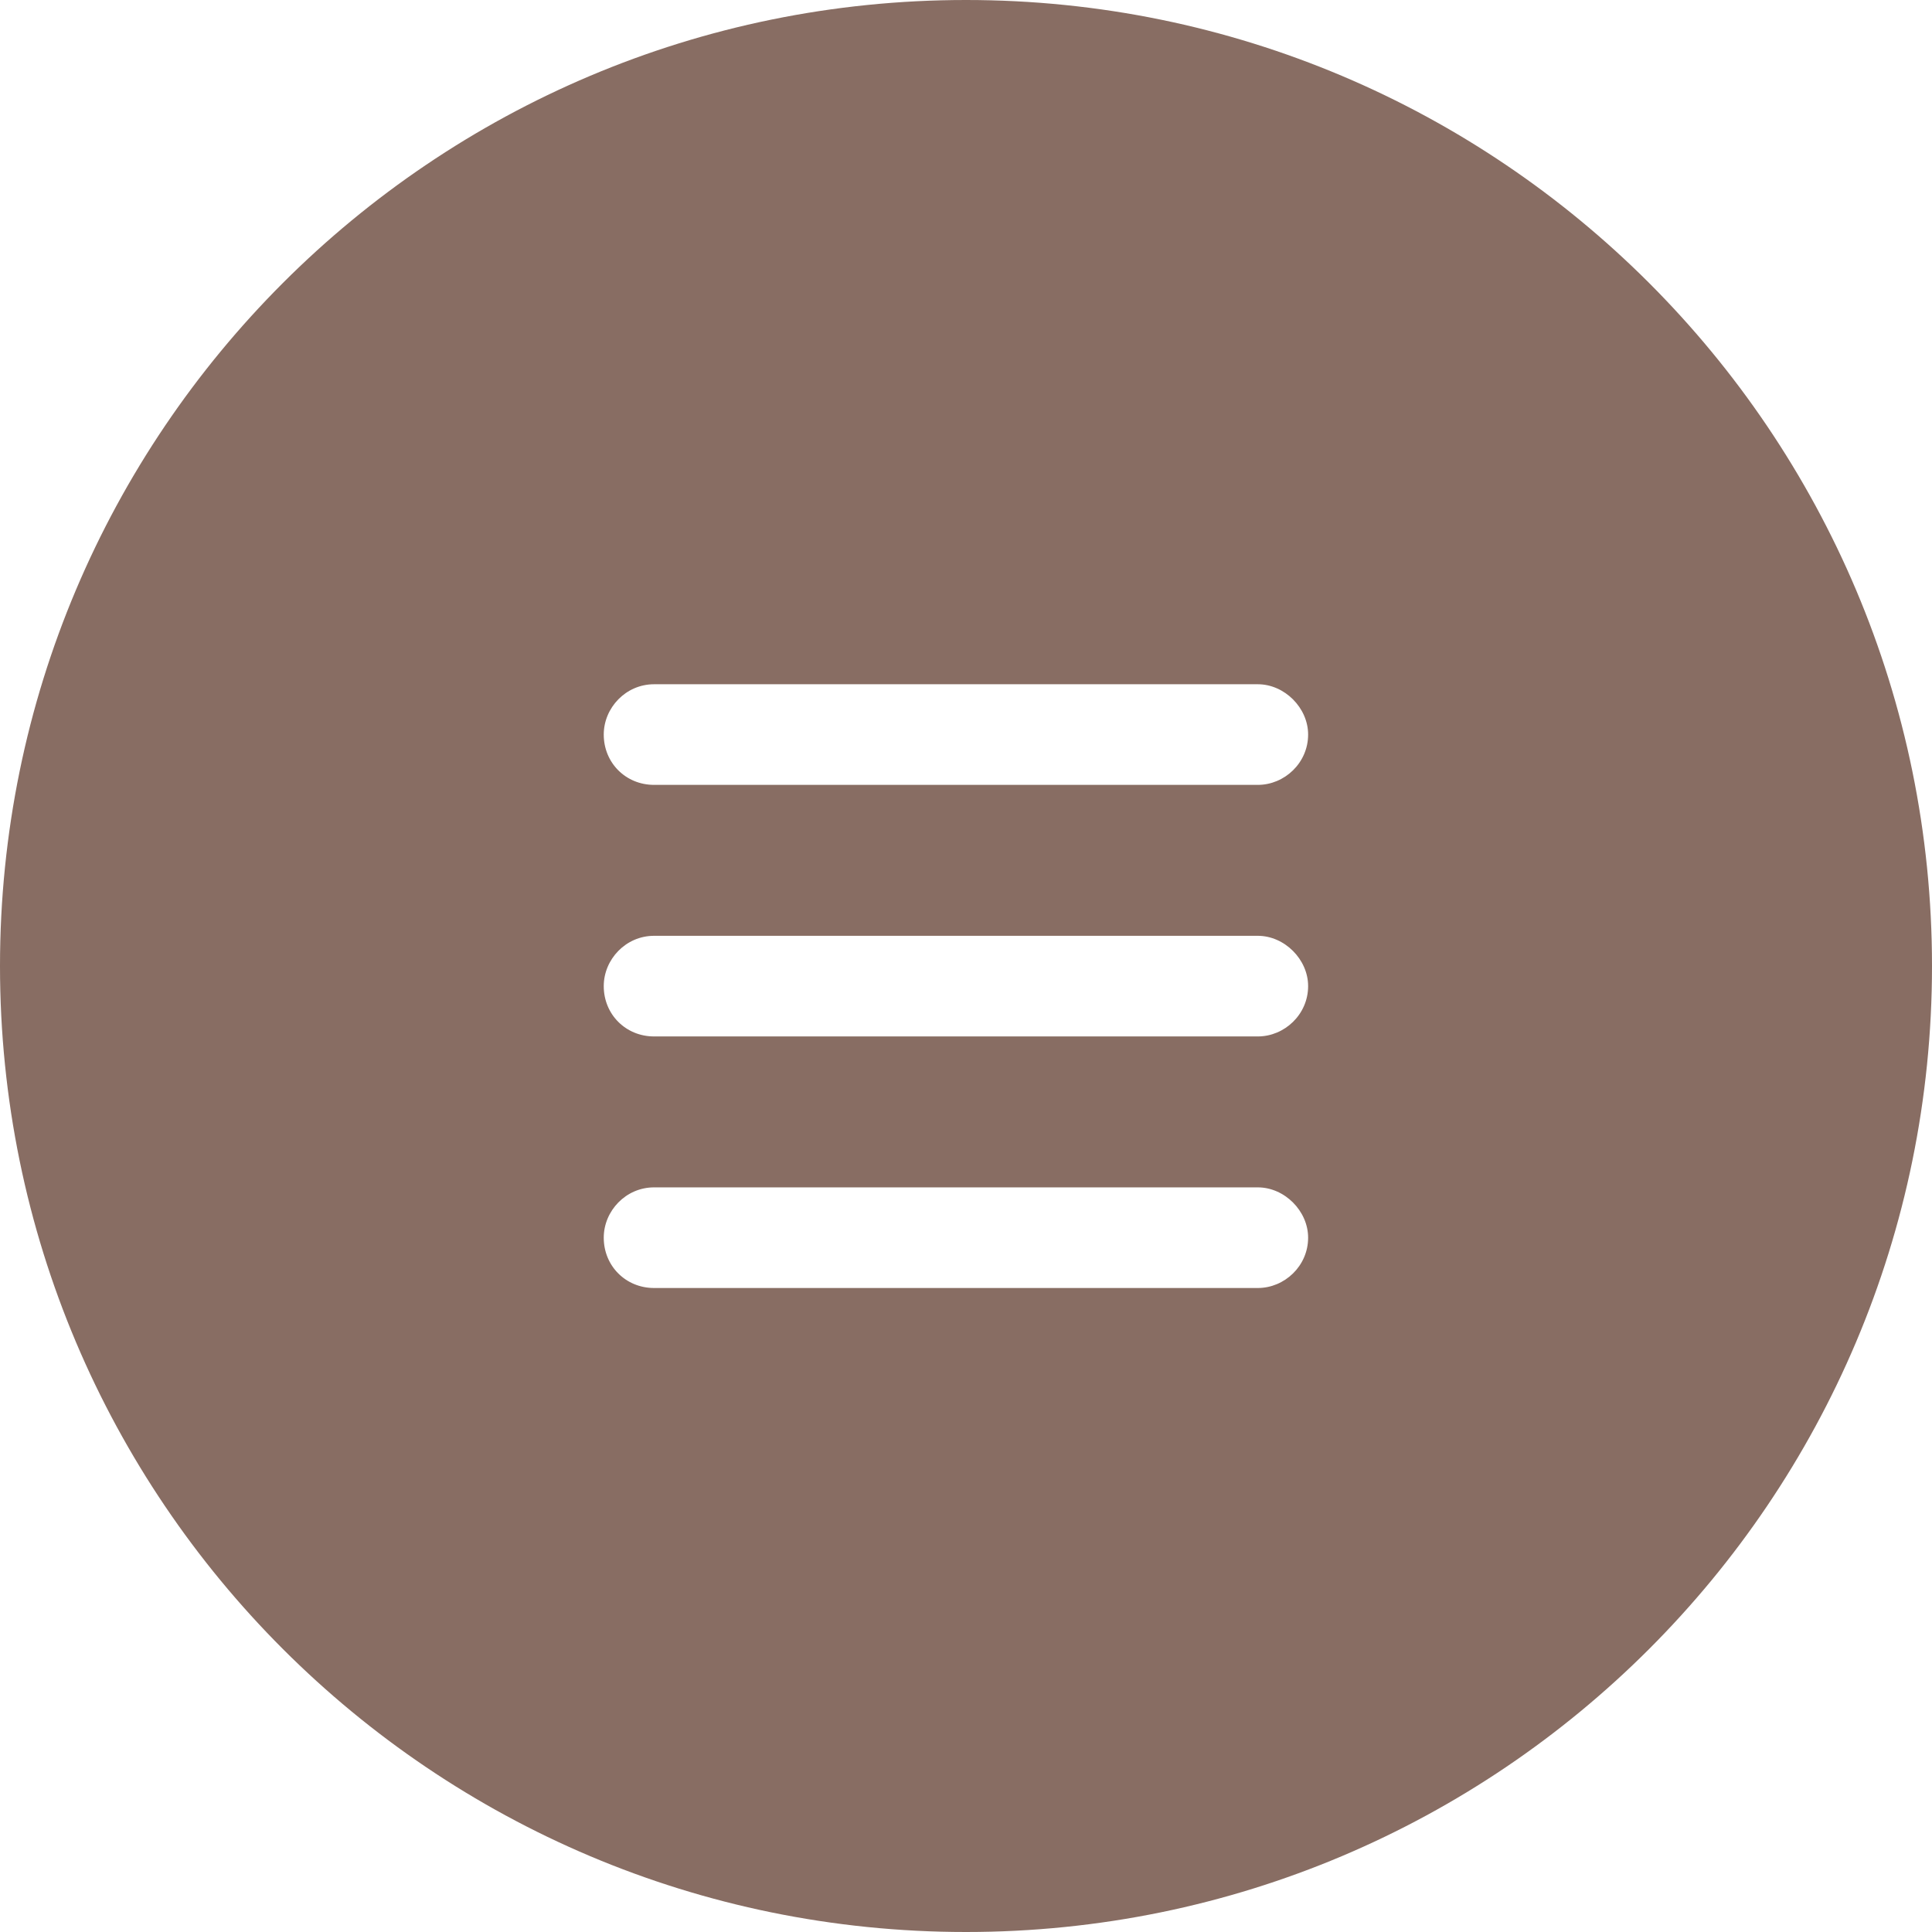
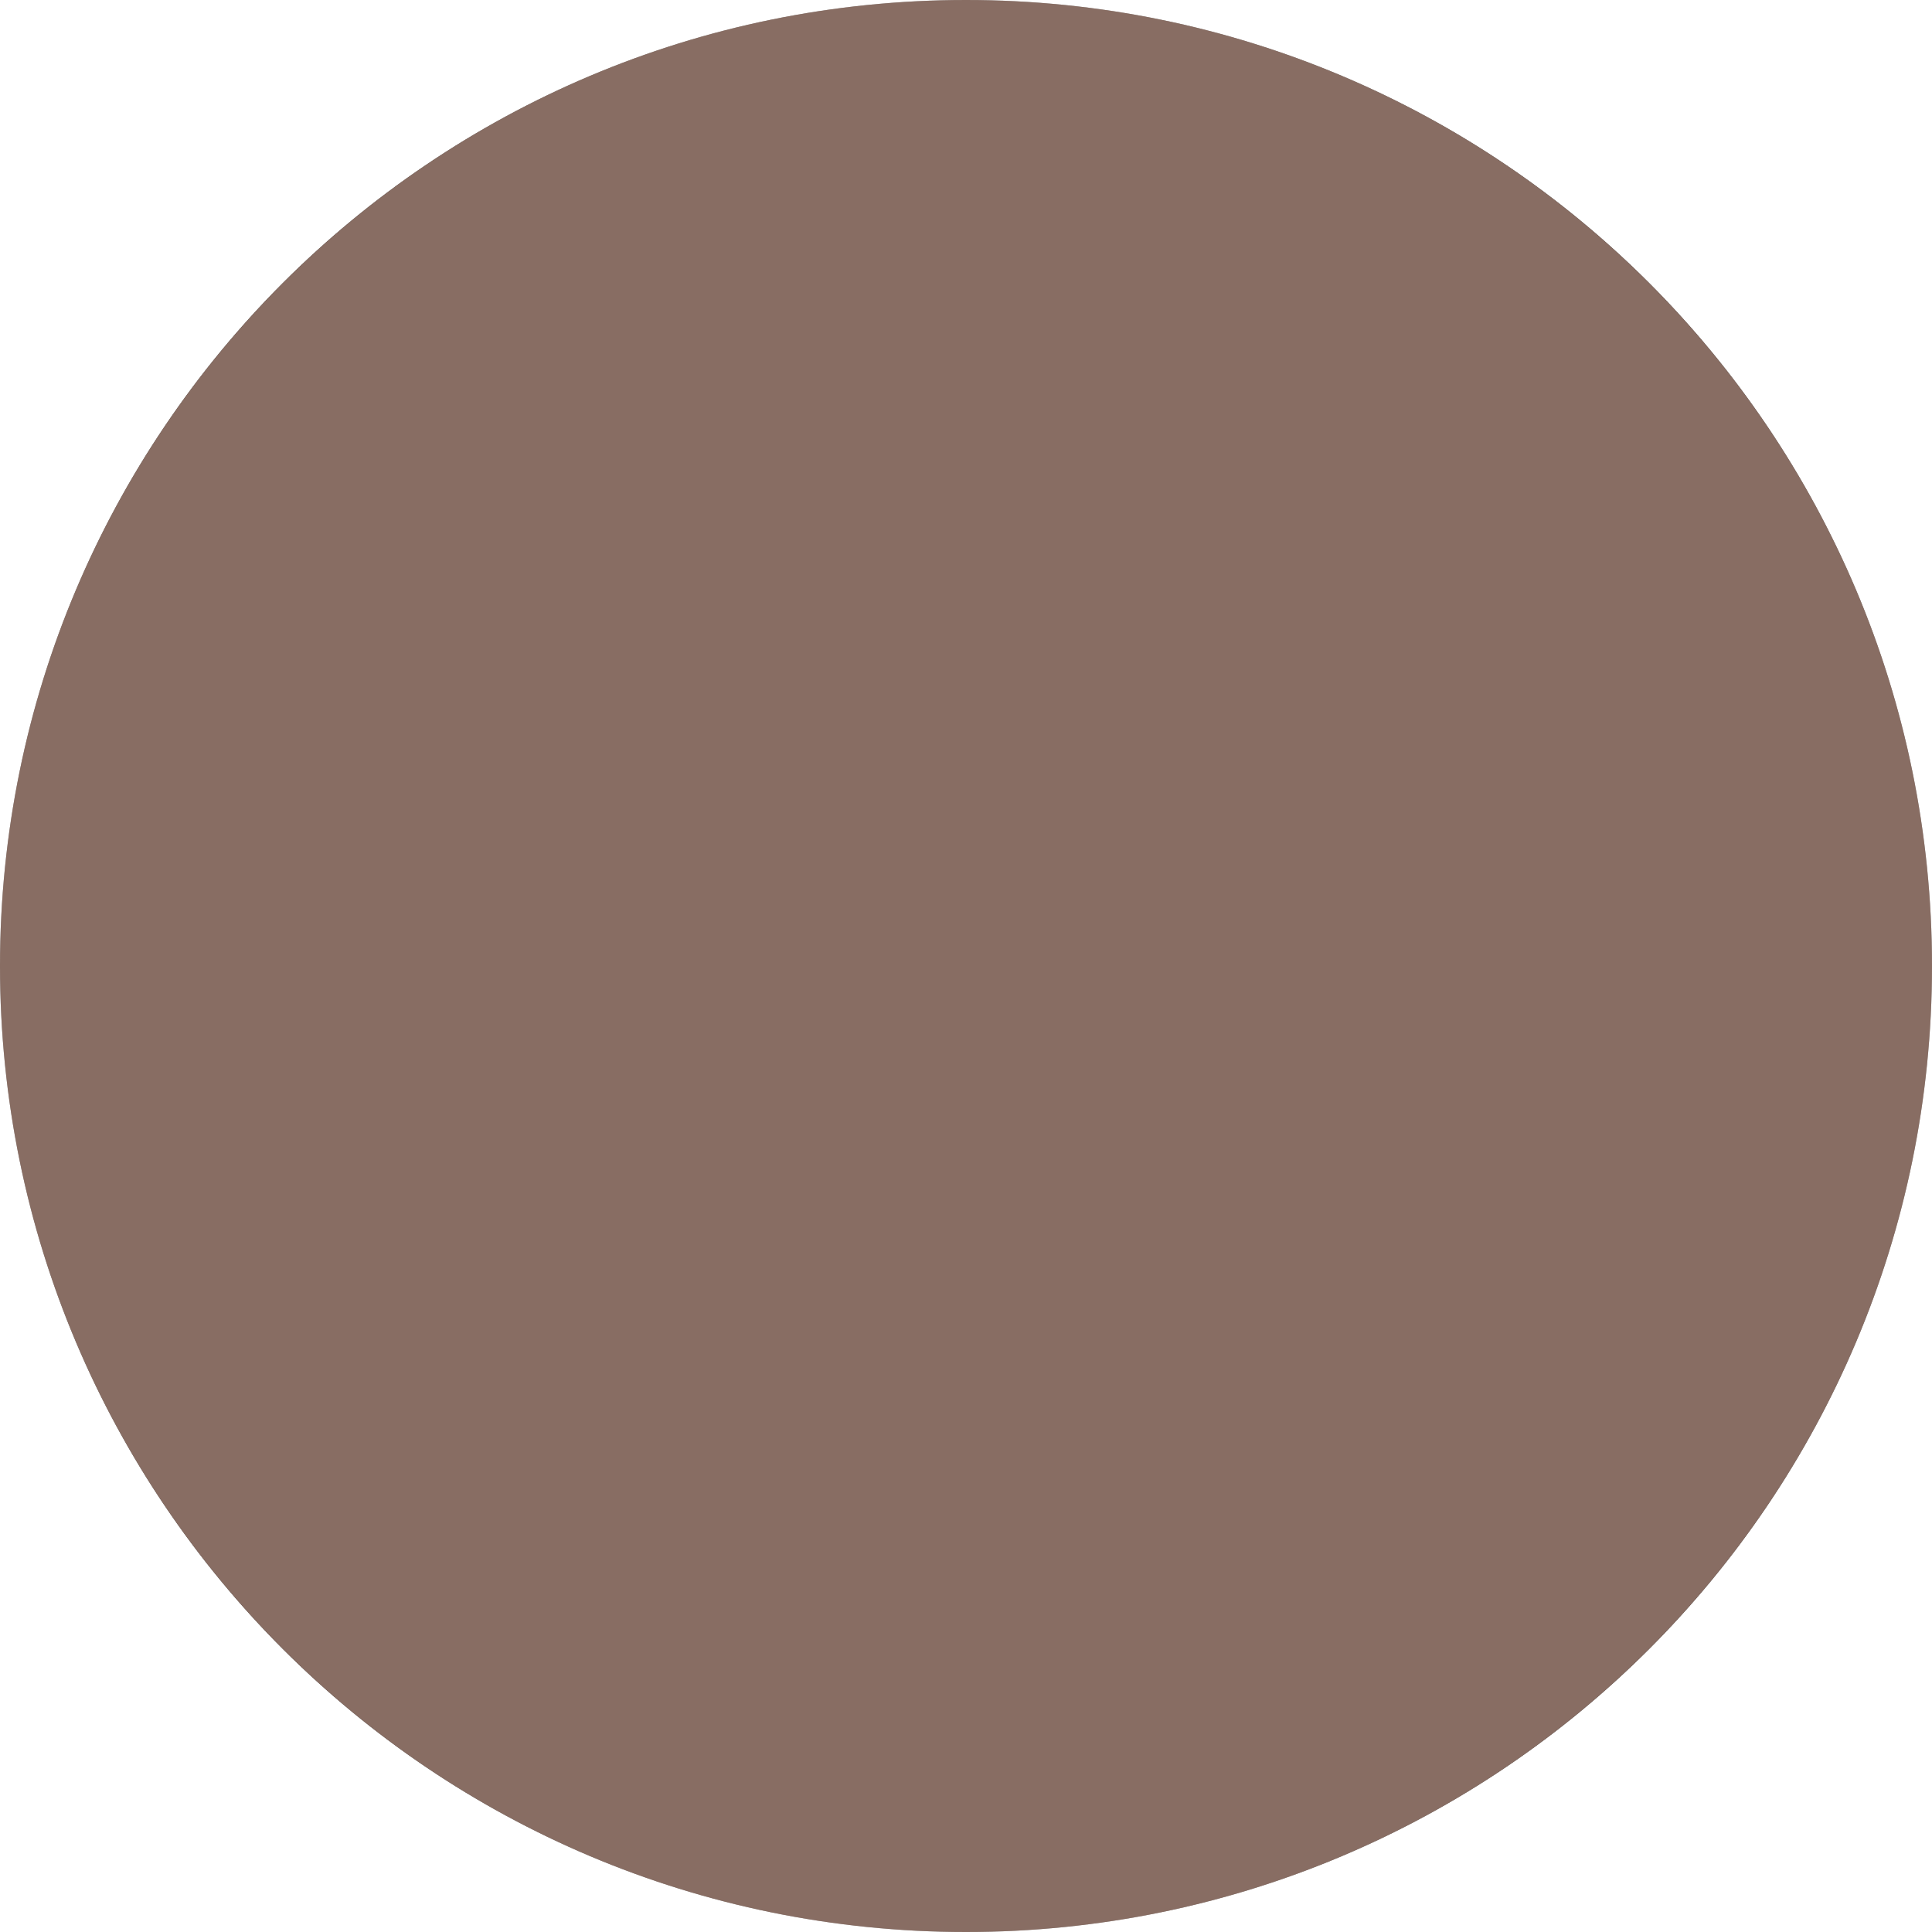
<svg xmlns="http://www.w3.org/2000/svg" width="48" height="48" viewBox="0 0 48 48" fill="none">
  <g filter="url(#filter0_b_1634_393)">
-     <path fill-rule="evenodd" clip-rule="evenodd" d="M24 0C10.745 0 0 10.745 0 24C0 37.255 10.745 48 24 48C37.255 48 48 37.255 48 24C48 10.745 37.255 0 24 0ZM16.25 17C15.547 17 15 17.586 15 18.25C15 18.953 15.547 19.5 16.25 19.5H31.25C31.914 19.5 32.5 18.953 32.5 18.25C32.5 17.586 31.914 17 31.25 17H16.25ZM16.25 23.25C15.547 23.25 15 23.836 15 24.5C15 25.203 15.547 25.75 16.25 25.75H31.25C31.914 25.75 32.5 25.203 32.5 24.5C32.5 23.836 31.914 23.25 31.25 23.25H16.25ZM31.25 32C31.914 32 32.5 31.453 32.5 30.75C32.5 30.086 31.914 29.5 31.25 29.5H16.25C15.547 29.5 15 30.086 15 30.75C15 31.453 15.547 32 16.25 32H31.25Z" fill="#886D63" />
+     <path fillRule="evenodd" clip-rule="evenodd" d="M24 0C10.745 0 0 10.745 0 24C0 37.255 10.745 48 24 48C37.255 48 48 37.255 48 24C48 10.745 37.255 0 24 0ZM16.25 17C15.547 17 15 17.586 15 18.25C15 18.953 15.547 19.5 16.25 19.5H31.25C31.914 19.5 32.5 18.953 32.5 18.25C32.5 17.586 31.914 17 31.25 17H16.25ZM16.25 23.25C15.547 23.25 15 23.836 15 24.5C15 25.203 15.547 25.75 16.25 25.75H31.25C31.914 25.75 32.5 25.203 32.5 24.5C32.5 23.836 31.914 23.25 31.25 23.25H16.25ZM31.25 32C31.914 32 32.5 31.453 32.5 30.75C32.5 30.086 31.914 29.5 31.25 29.5H16.25C15.547 29.5 15 30.086 15 30.75C15 31.453 15.547 32 16.25 32H31.25Z" fill="#886D63" />
  </g>
  <defs>
    <filter id="filter0_b_1634_393" x="-40" y="-40" width="128" height="128" filterUnits="userSpaceOnUse" color-interpolation-filters="sRGB">
-       <feFlood flood-opacity="0" result="BackgroundImageFix" />
+       <feFlood floodOpacity="0" result="BackgroundImageFix" />
      <feGaussianBlur in="BackgroundImageFix" stdDeviation="20" />
      <feComposite in2="SourceAlpha" operator="in" result="effect1_backgroundBlur_1634_393" />
      <feBlend mode="normal" in="SourceGraphic" in2="effect1_backgroundBlur_1634_393" result="shape" />
    </filter>
  </defs>
</svg>
